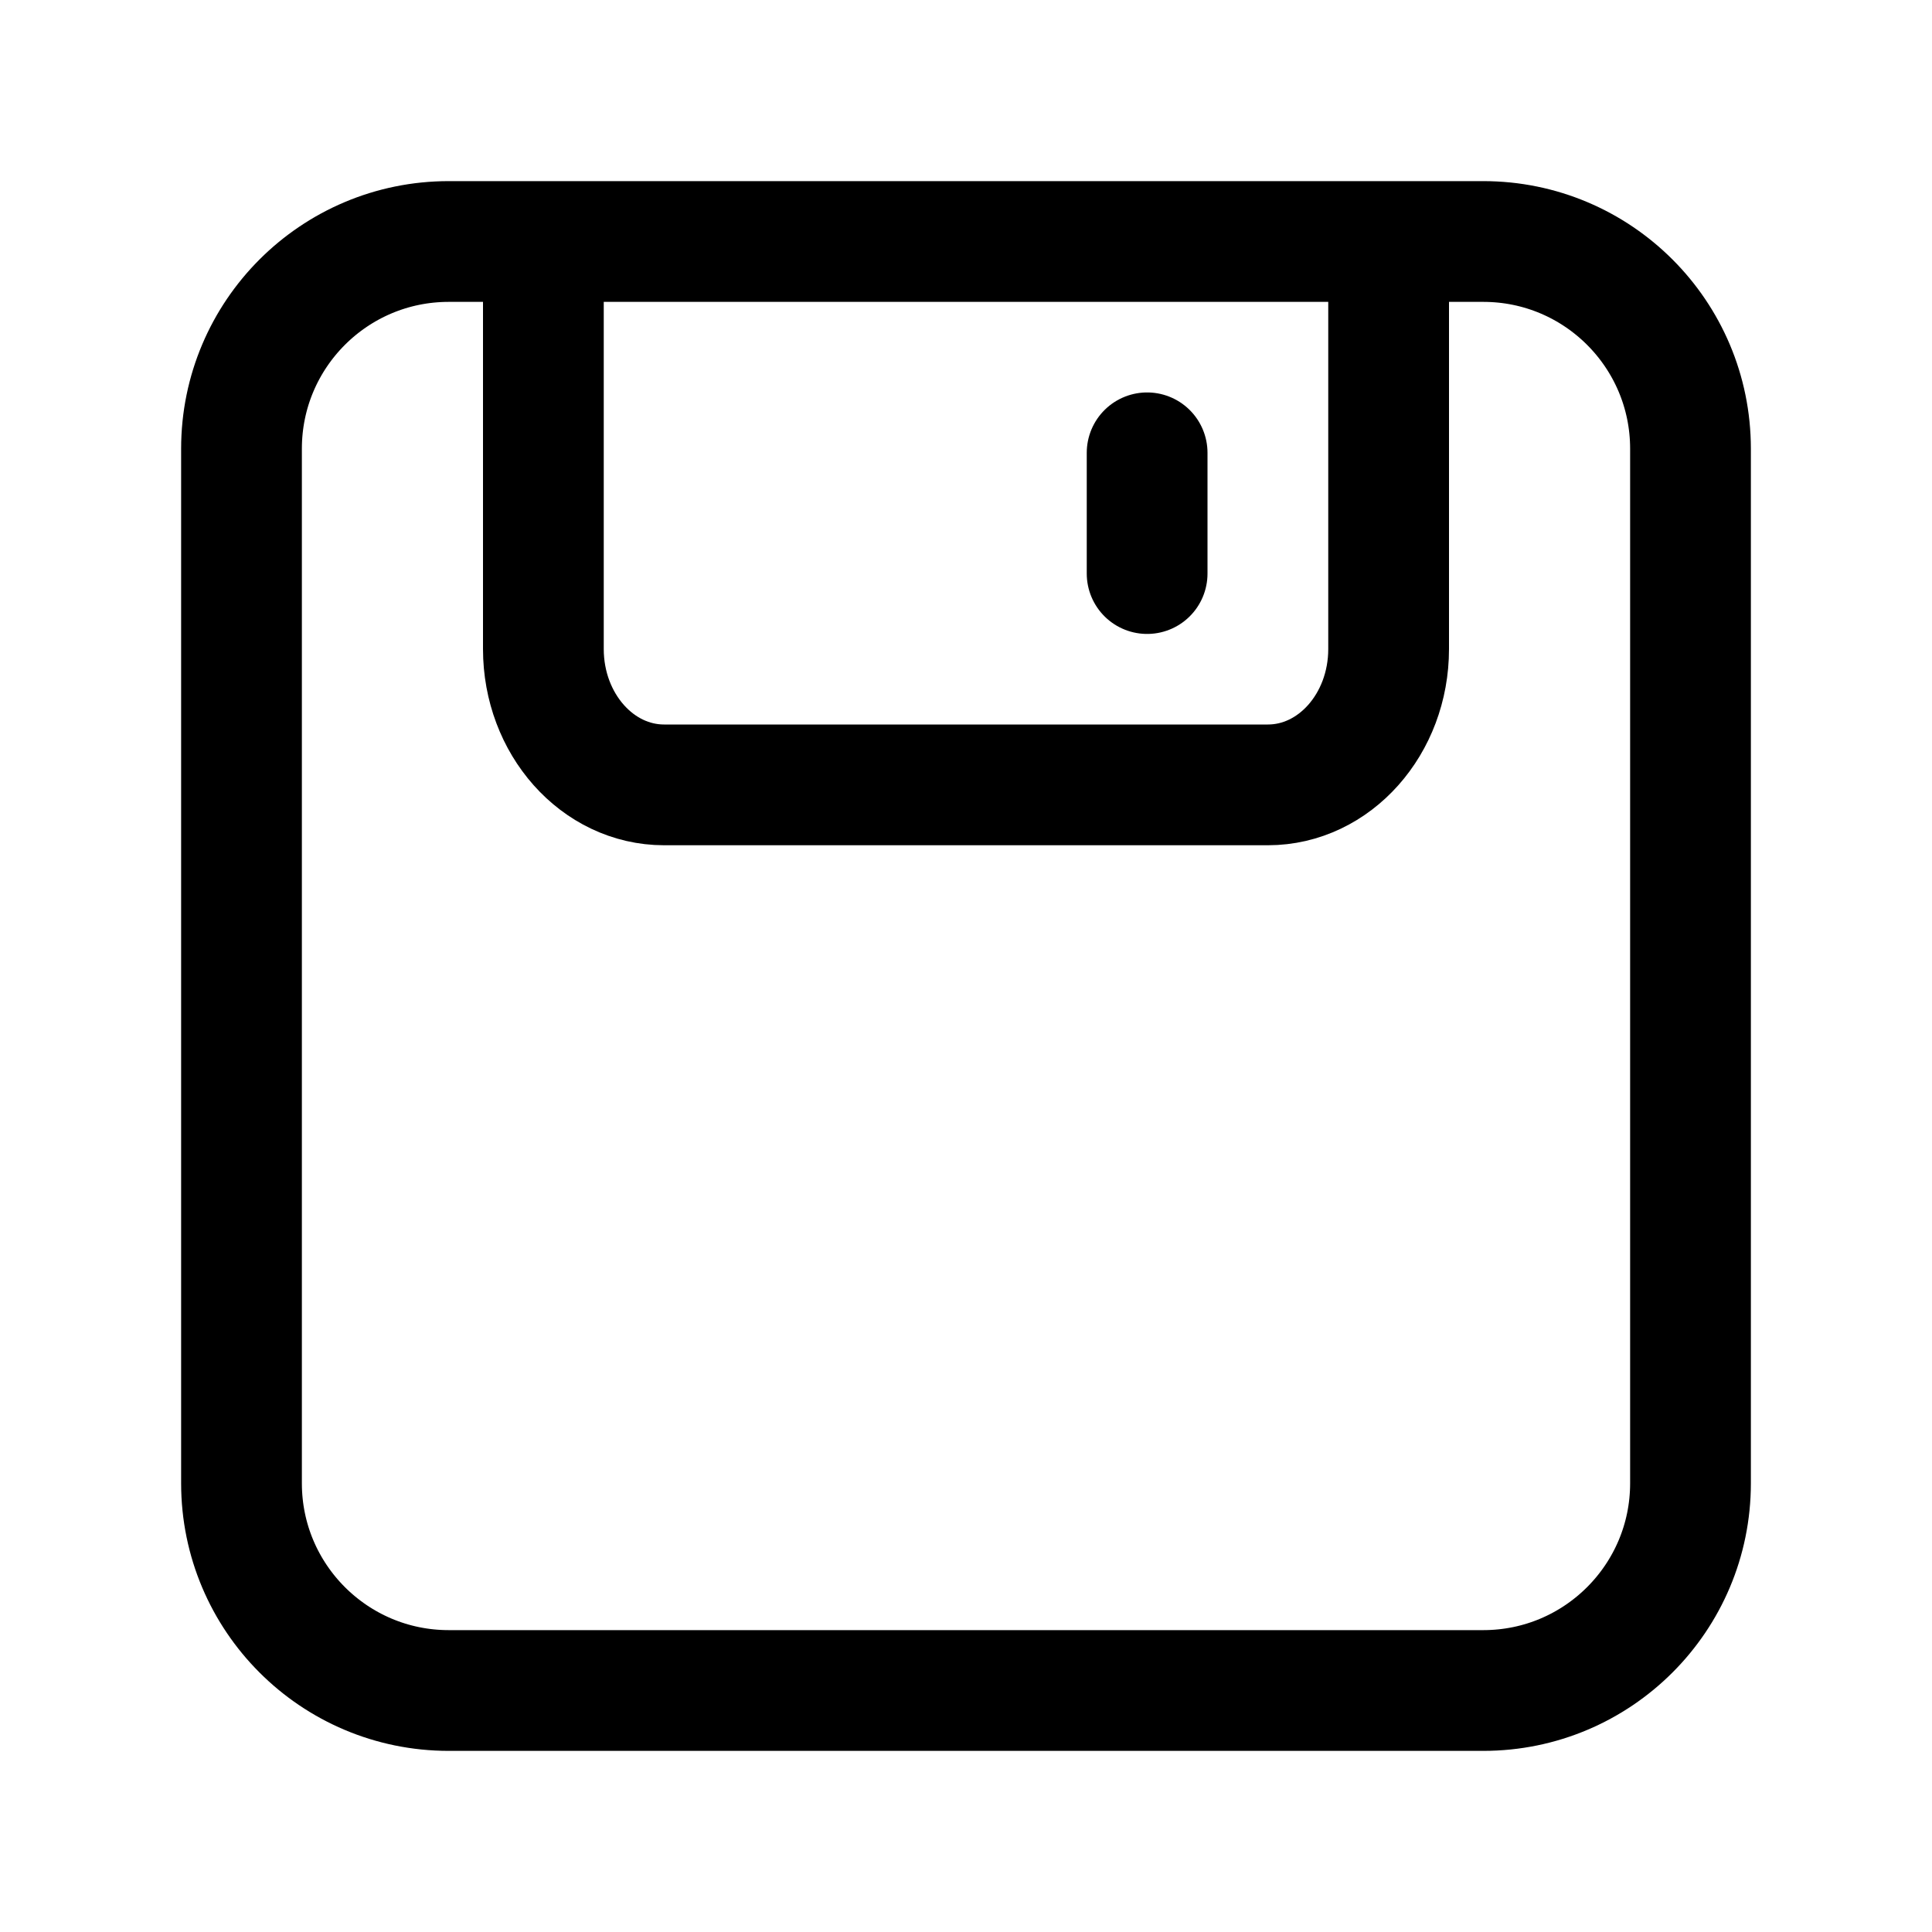
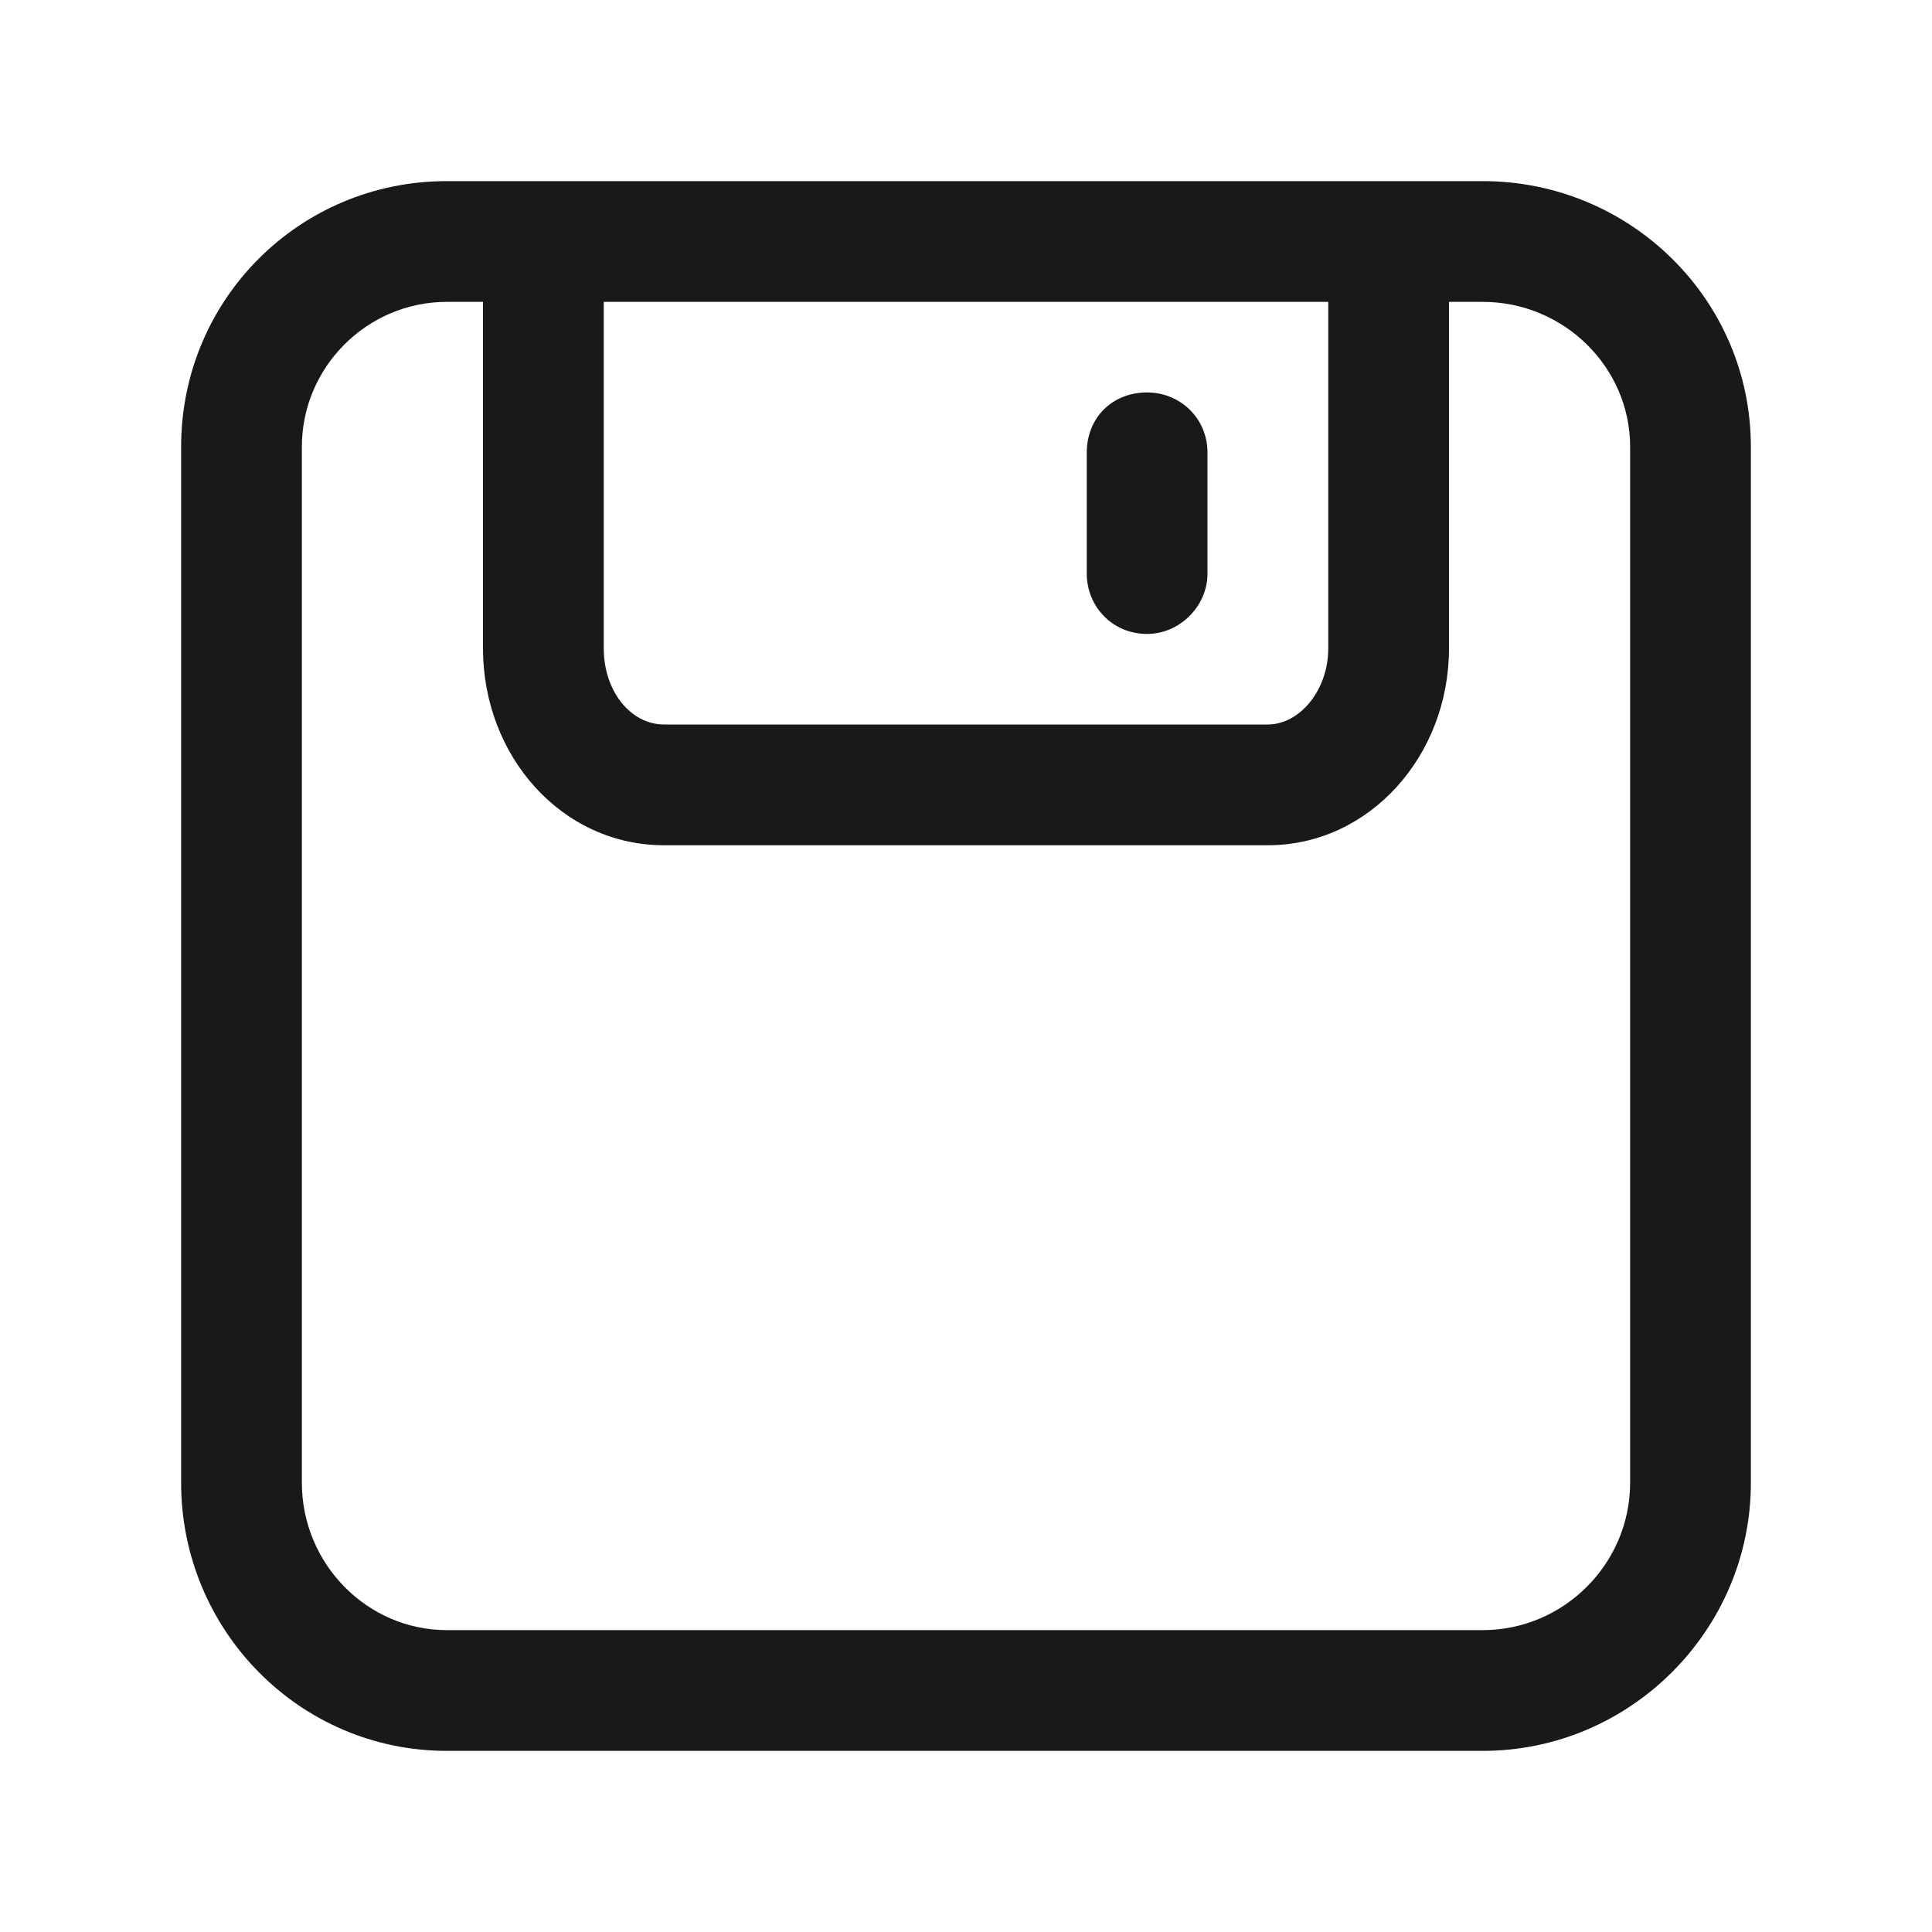
- <svg xmlns="http://www.w3.org/2000/svg" width="16px" height="16px" viewBox="0 0 16 16" version="1.1">
-   <g id="操作/保存" stroke="none" stroke-width="1" fill="none" fill-rule="evenodd">
-     <rect id="Rectangle-备份" stroke="currentColor" x="2" y="2" width="12" height="12" rx="1.716" />
-     <path d="M11.5,2 L11.5,5.375 C11.5,5.996 11.052,6.5 10.5,6.5 L5.5,6.5 C4.948,6.5 4.5,5.996 4.5,5.375 L4.5,2 L4.5,2" id="路径" stroke="currentColor" />
-     <line x1="9.5" y1="3.75" x2="9.5" y2="4.75" id="直线" stroke="currentColor" stroke-linecap="round" />
+ <svg xmlns="http://www.w3.org/2000/svg" width="16" height="16" viewBox="0 0 16 16" fill="none">
+   <defs />
+   <mask id="mask413_9381" mask-type="alpha" maskUnits="userSpaceOnUse" x="0" y="0" width="16" height="16">
+     <rect id="存储-save" width="16" height="16" fill="#000000" fill-opacity="1" />
+   </mask>
+   <g mask="url(#mask413_9381)">
+     <path id="形状结合" d="M12.28 1.5C13.5 1.5 14.5 2.48 14.5 3.7L14.5 12.28C14.5 13.5 13.5 14.5 12.28 14.5L3.7 14.5C2.48 14.5 1.5 13.5 1.5 12.28L1.5 3.7C1.5 2.48 2.48 1.5 3.7 1.5L12.28 1.5ZM4 2.5L3.7 2.5C3.04 2.5 2.5 3.04 2.5 3.7L2.5 12.28C2.5 12.95 3.04 13.5 3.7 13.5L12.28 13.5C12.95 13.5 13.5 12.95 13.5 12.28L13.5 3.7C13.5 3.04 12.95 2.5 12.28 2.5L12 2.5L12 5.37C12 6.26 11.34 7 10.5 7L5.5 7C4.65 7 4 6.26 4 5.37L4 2.5ZM11 2.5L5 2.5L5 5.37C5 5.72 5.22 6 5.5 6L10.5 6C10.76 6 11 5.72 11 5.37L11 2.5ZM9.5 3.25C9.77 3.25 10 3.46 10 3.75L10 4.75C10 5.02 9.77 5.25 9.5 5.25C9.21 5.25 9 5.02 9 4.75L9 3.75C9 3.46 9.21 3.25 9.5 3.25Z" fill="#191919" fill-opacity="1" fill-rule="nonzero" />
  </g>
</svg>
